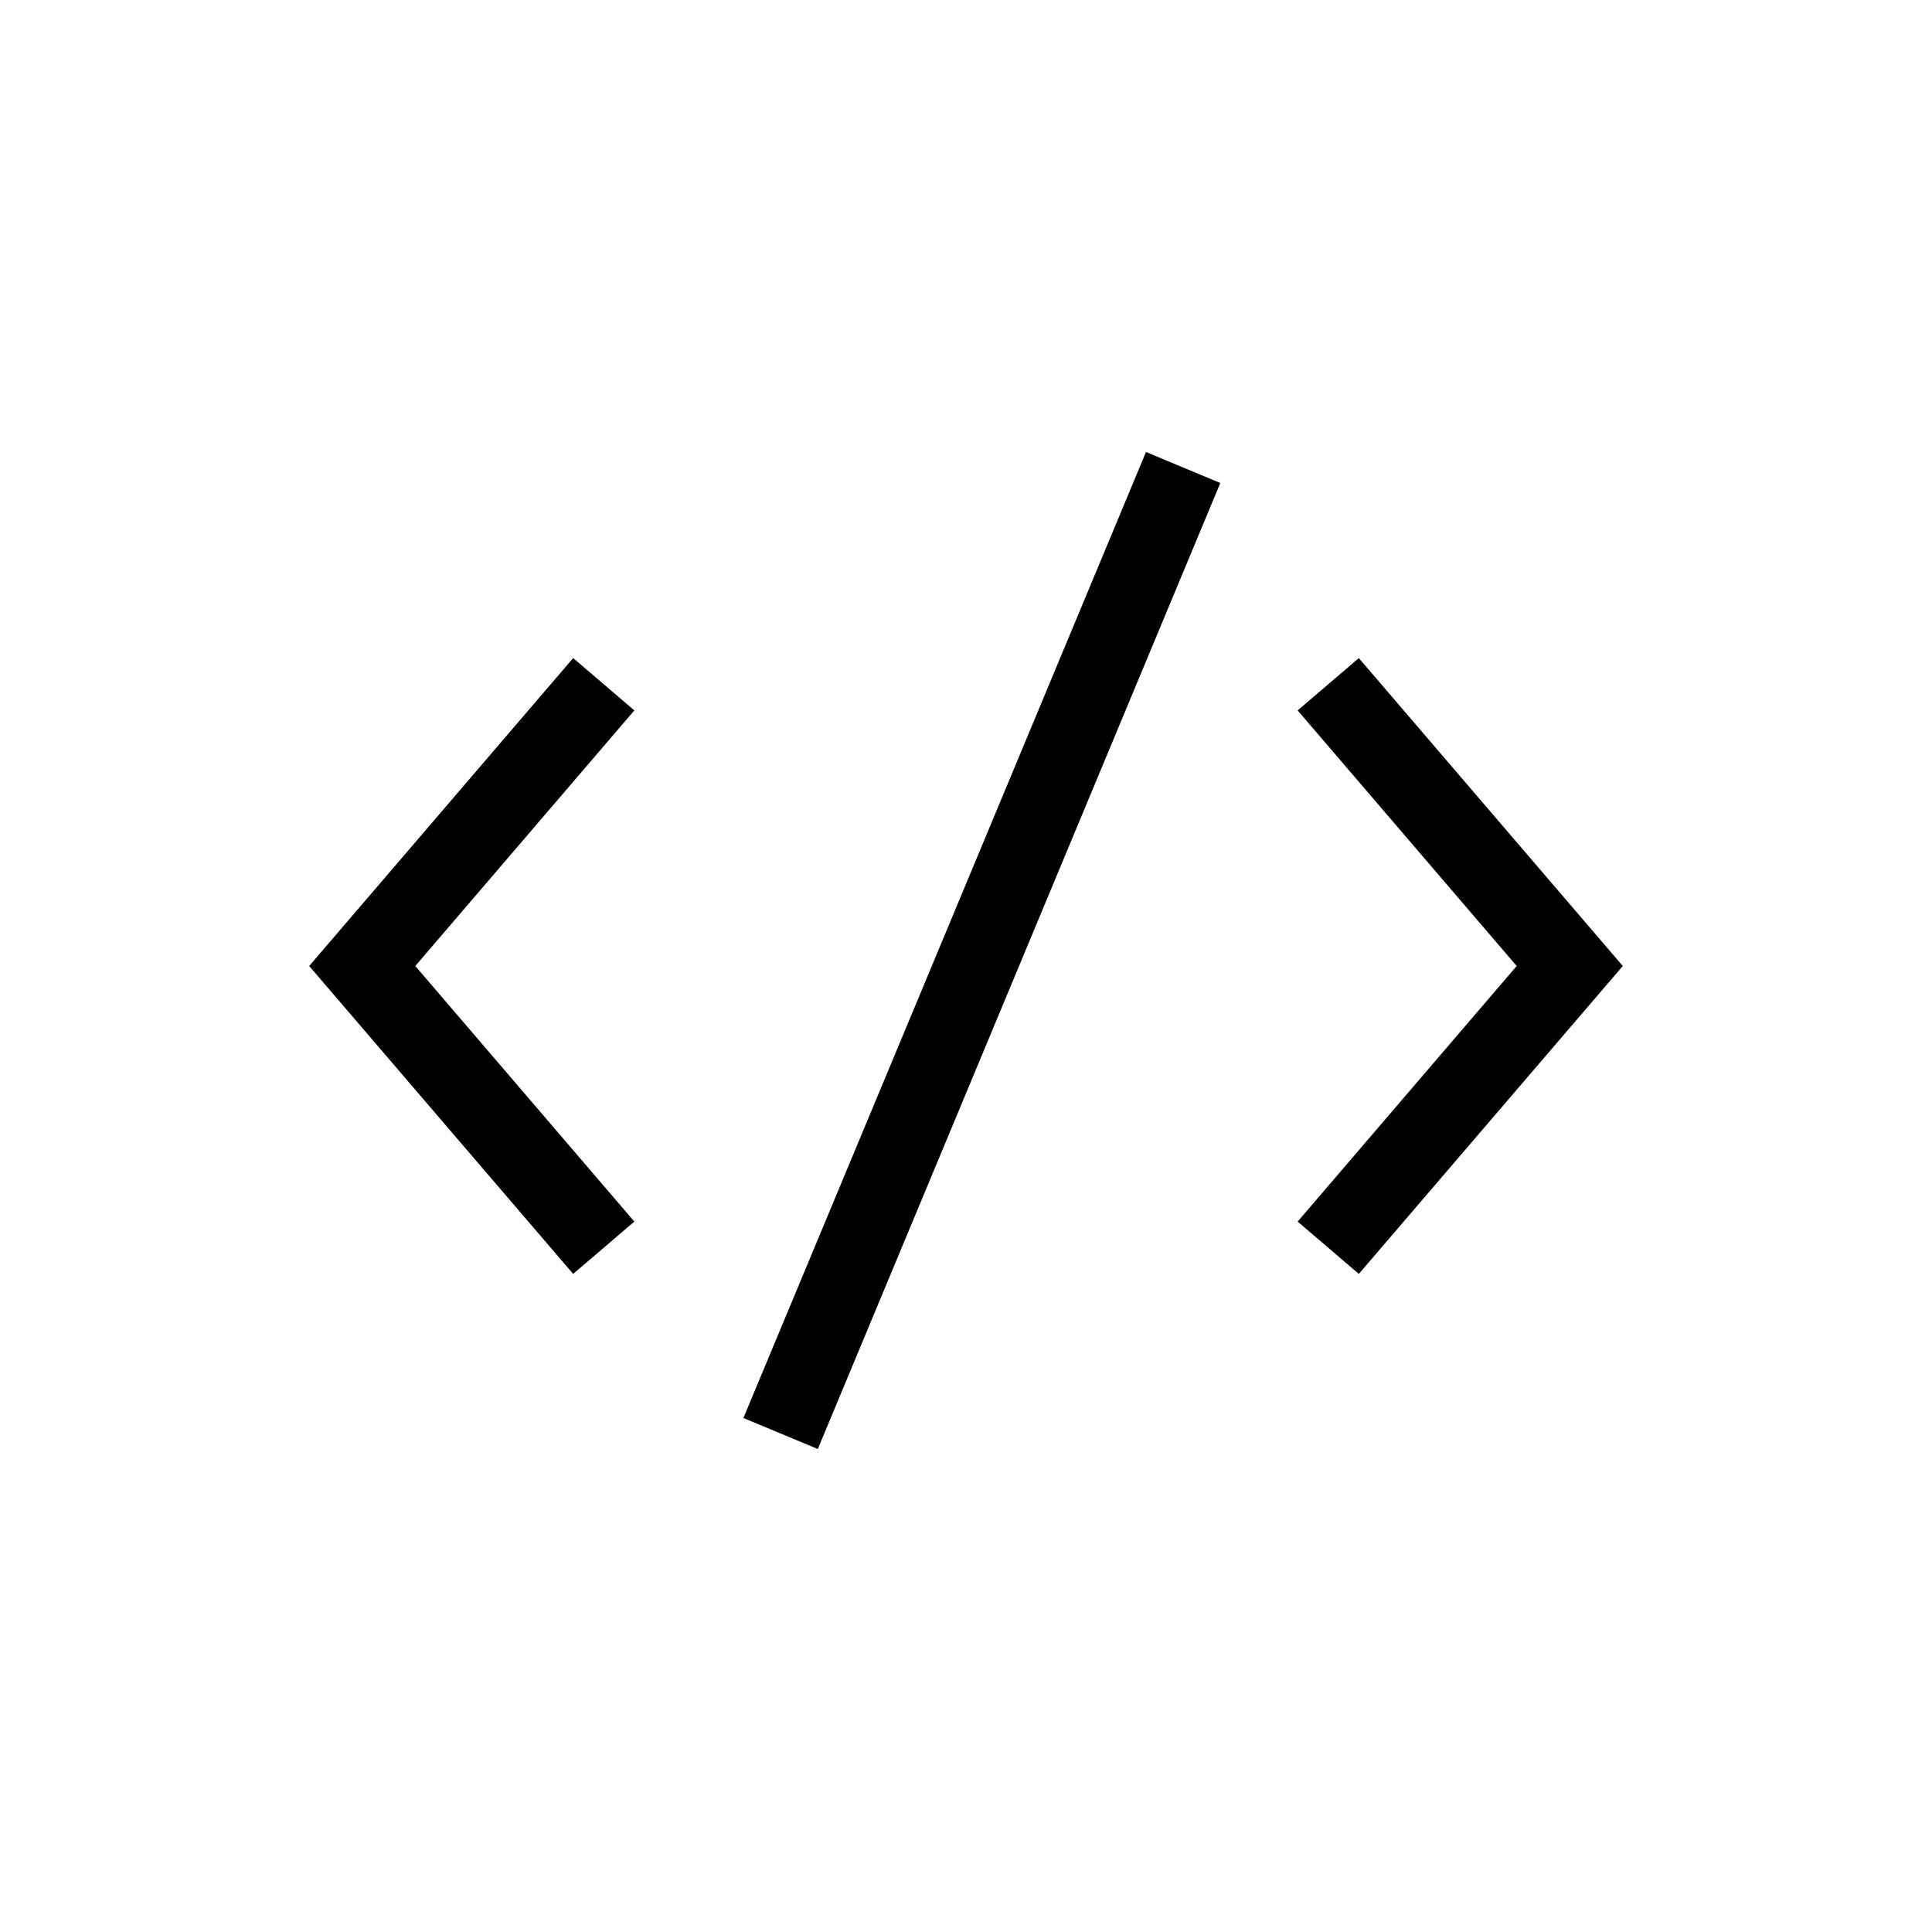
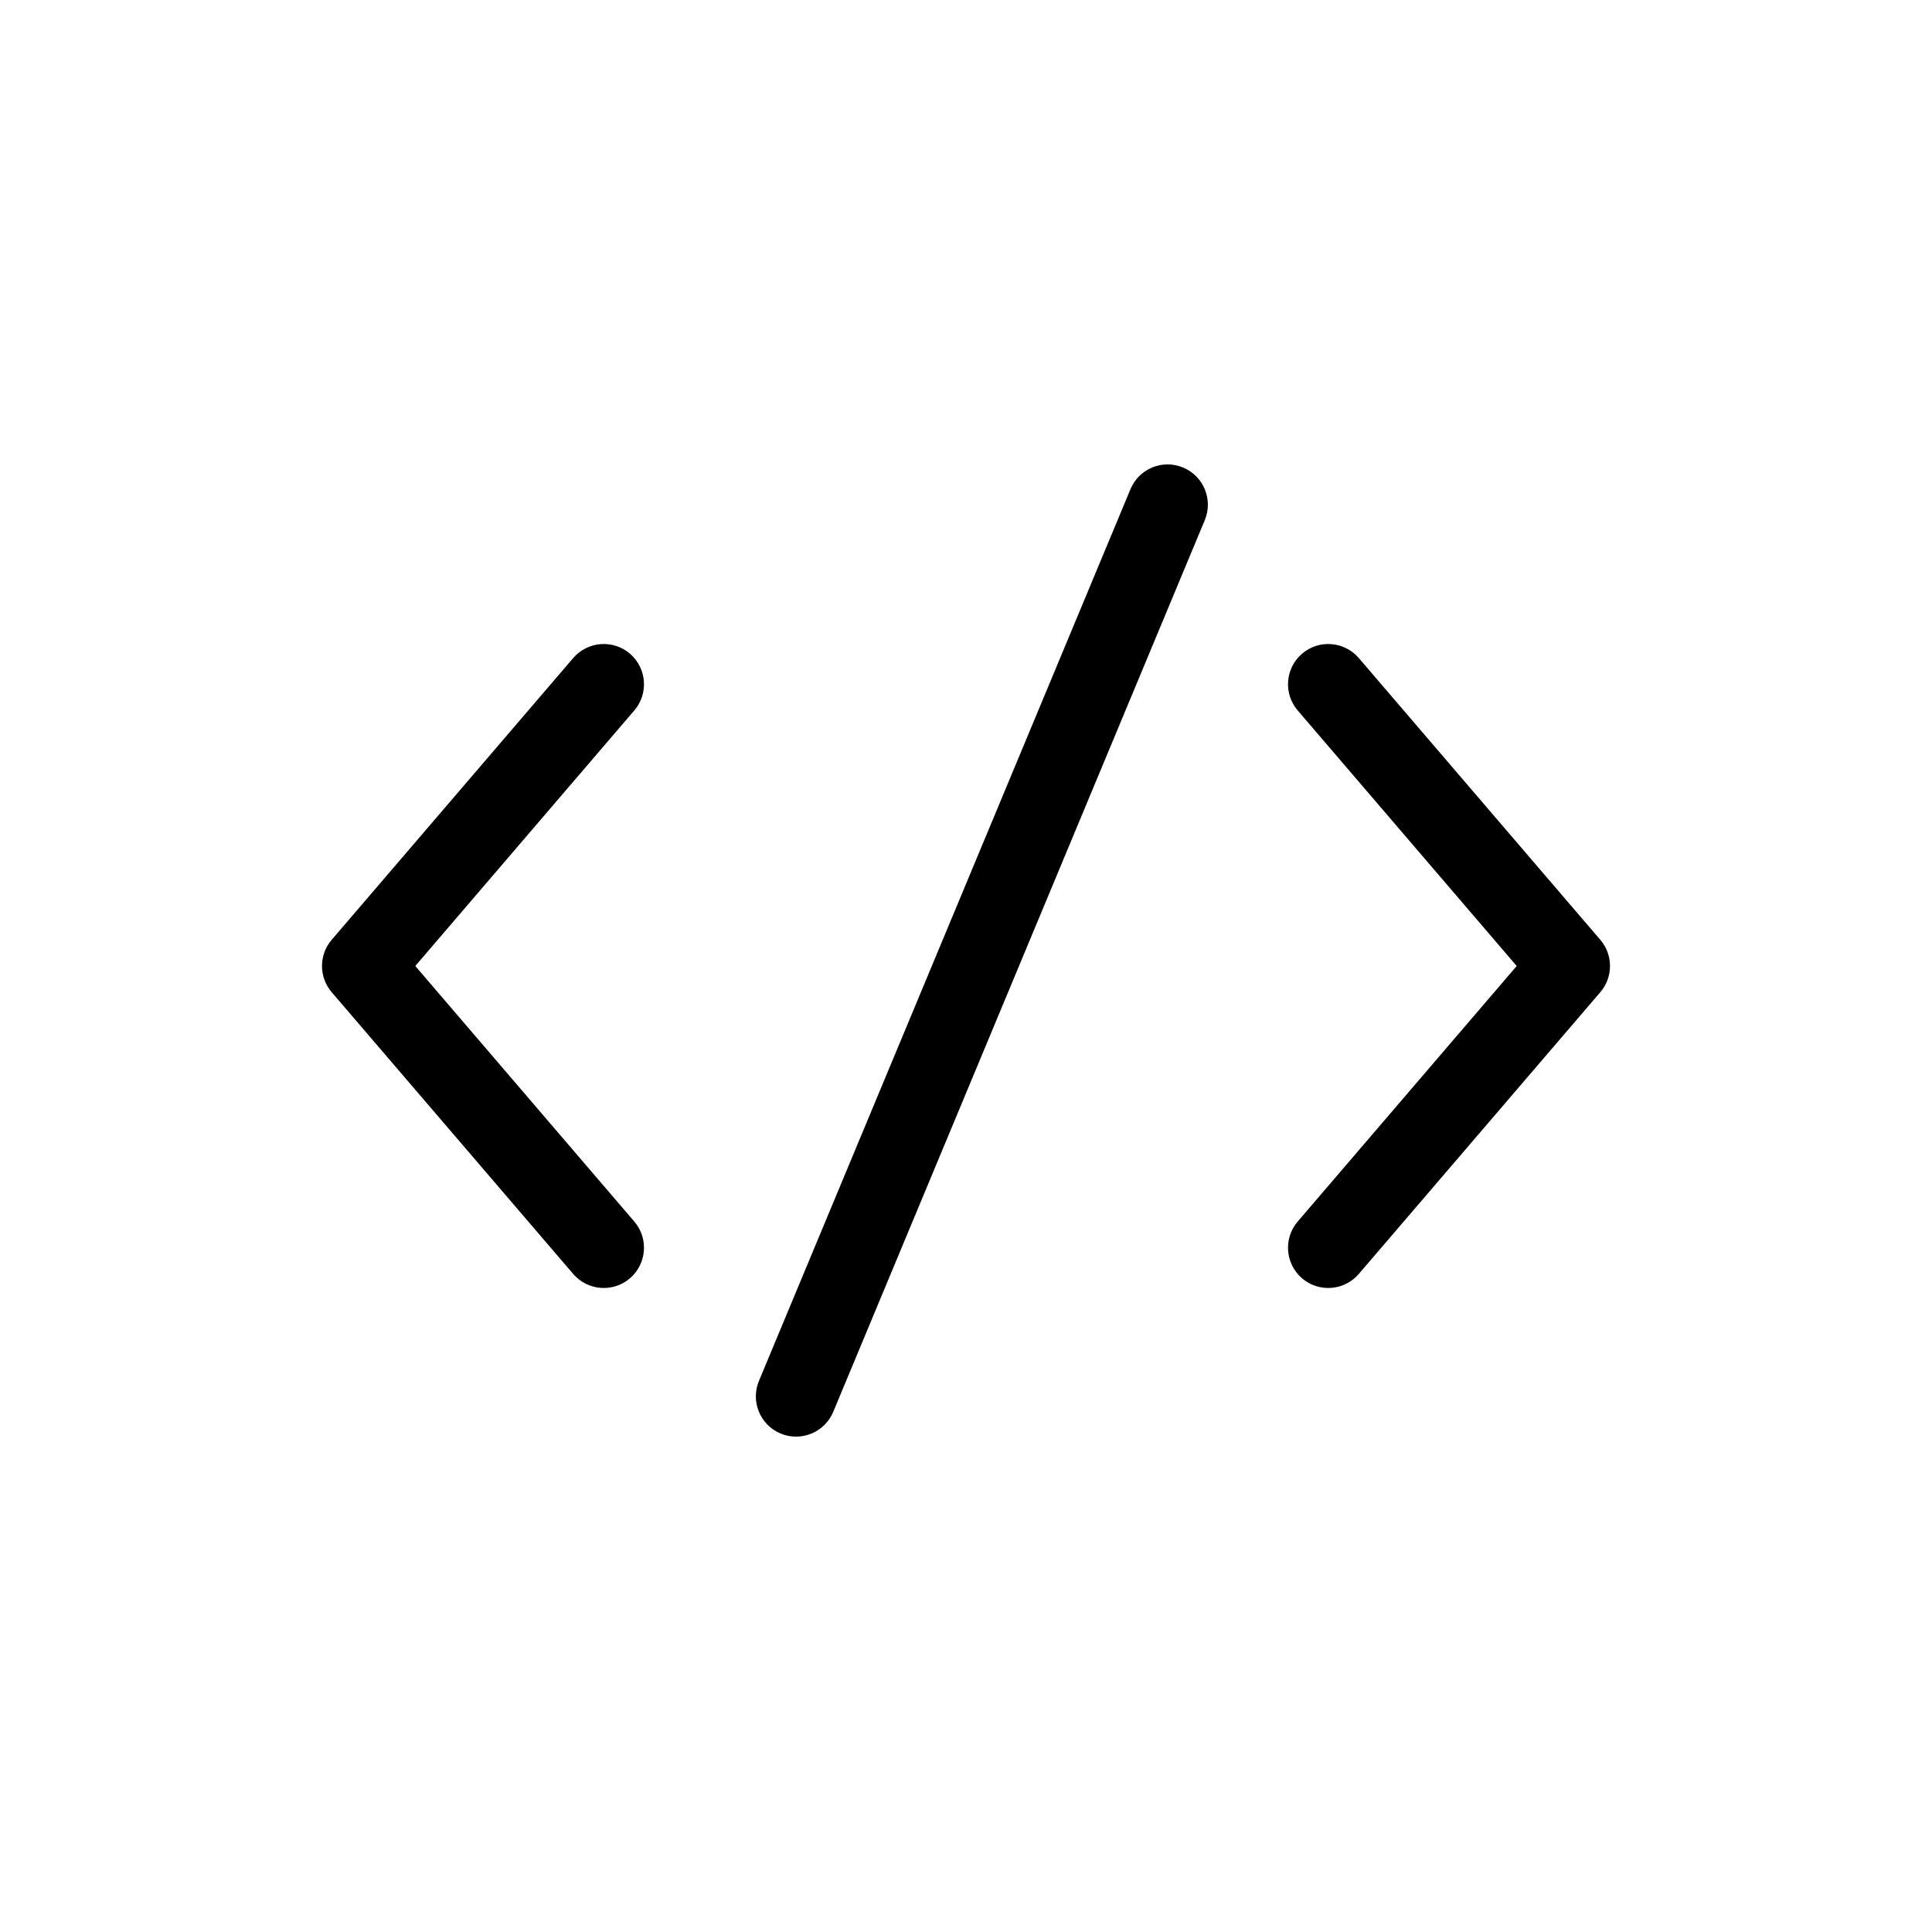
- <svg xmlns="http://www.w3.org/2000/svg" width="24" height="24">
-   <path fill-rule="evenodd" clip-rule="evenodd" d="M15.159 6L10.159 18L9.235 17.615L14.236 5.615L15.159 6ZM18.841 12L16.12 15.175L16.88 15.825L20.159 12L16.88 8.175L16.12 8.825L18.841 12ZM7.88 8.825L5.159 12L7.88 15.175L7.12 15.825L3.841 12L7.12 8.175L7.88 8.825Z" />
+ <svg xmlns="http://www.w3.org/2000/svg" width="24" height="24" viewBox="0 0 24 24" fill="none">
+   <path fill-rule="evenodd" clip-rule="evenodd" d="M9.697 17.808C9.442 17.701 9.322 17.409 9.428 17.154L14.043 6.077C14.149 5.822 14.442 5.701 14.697 5.808C14.952 5.914 15.072 6.207 14.966 6.462L10.351 17.538C10.245 17.793 9.952 17.914 9.697 17.808ZM16.175 15.88C15.965 15.7 15.941 15.384 16.12 15.175L18.841 12L16.12 8.825C15.941 8.616 15.965 8.3 16.175 8.12C16.384 7.941 16.7 7.965 16.88 8.175L19.88 11.675C20.04 11.862 20.04 12.138 19.88 12.325L16.88 15.825C16.7 16.035 16.384 16.059 16.175 15.88ZM7.88 8.825C8.059 8.616 8.035 8.3 7.825 8.12C7.616 7.941 7.3 7.965 7.12 8.175L4.12 11.675C3.96 11.862 3.96 12.138 4.12 12.325L7.12 15.825C7.3 16.035 7.616 16.059 7.825 15.88C8.035 15.7 8.059 15.384 7.88 15.175L5.159 12L7.88 8.825Z" fill="black" />
</svg>
